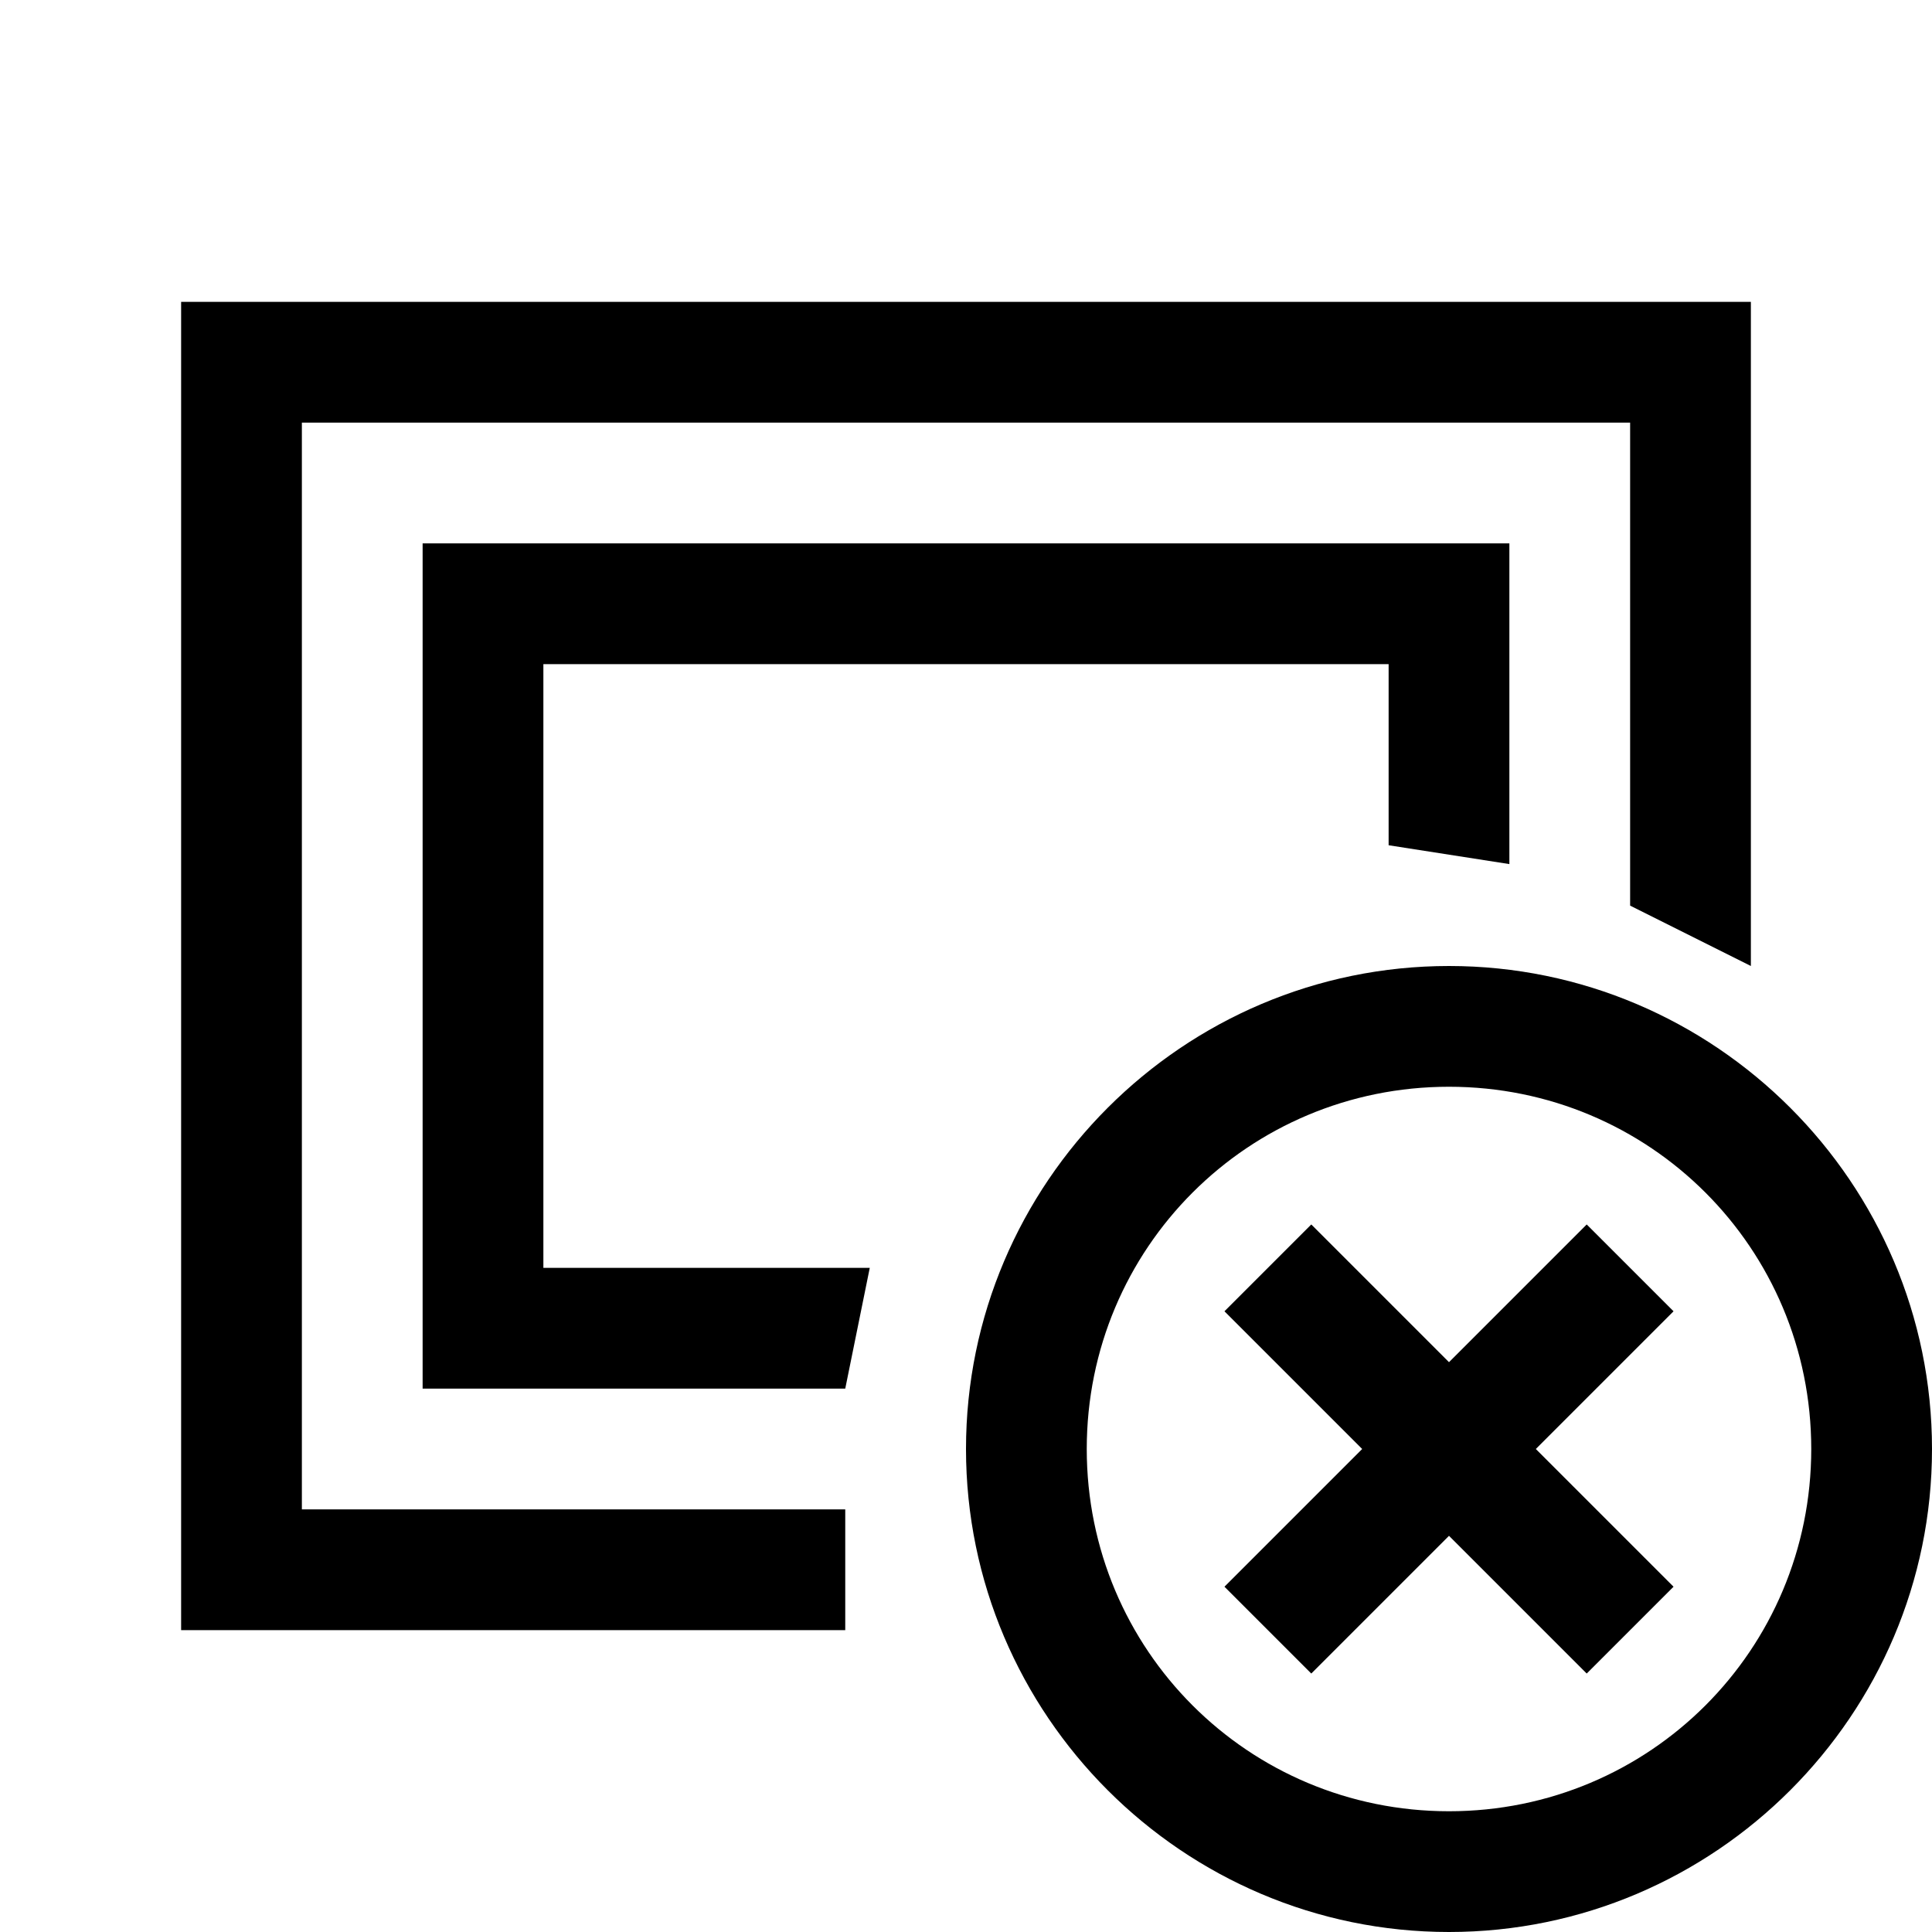
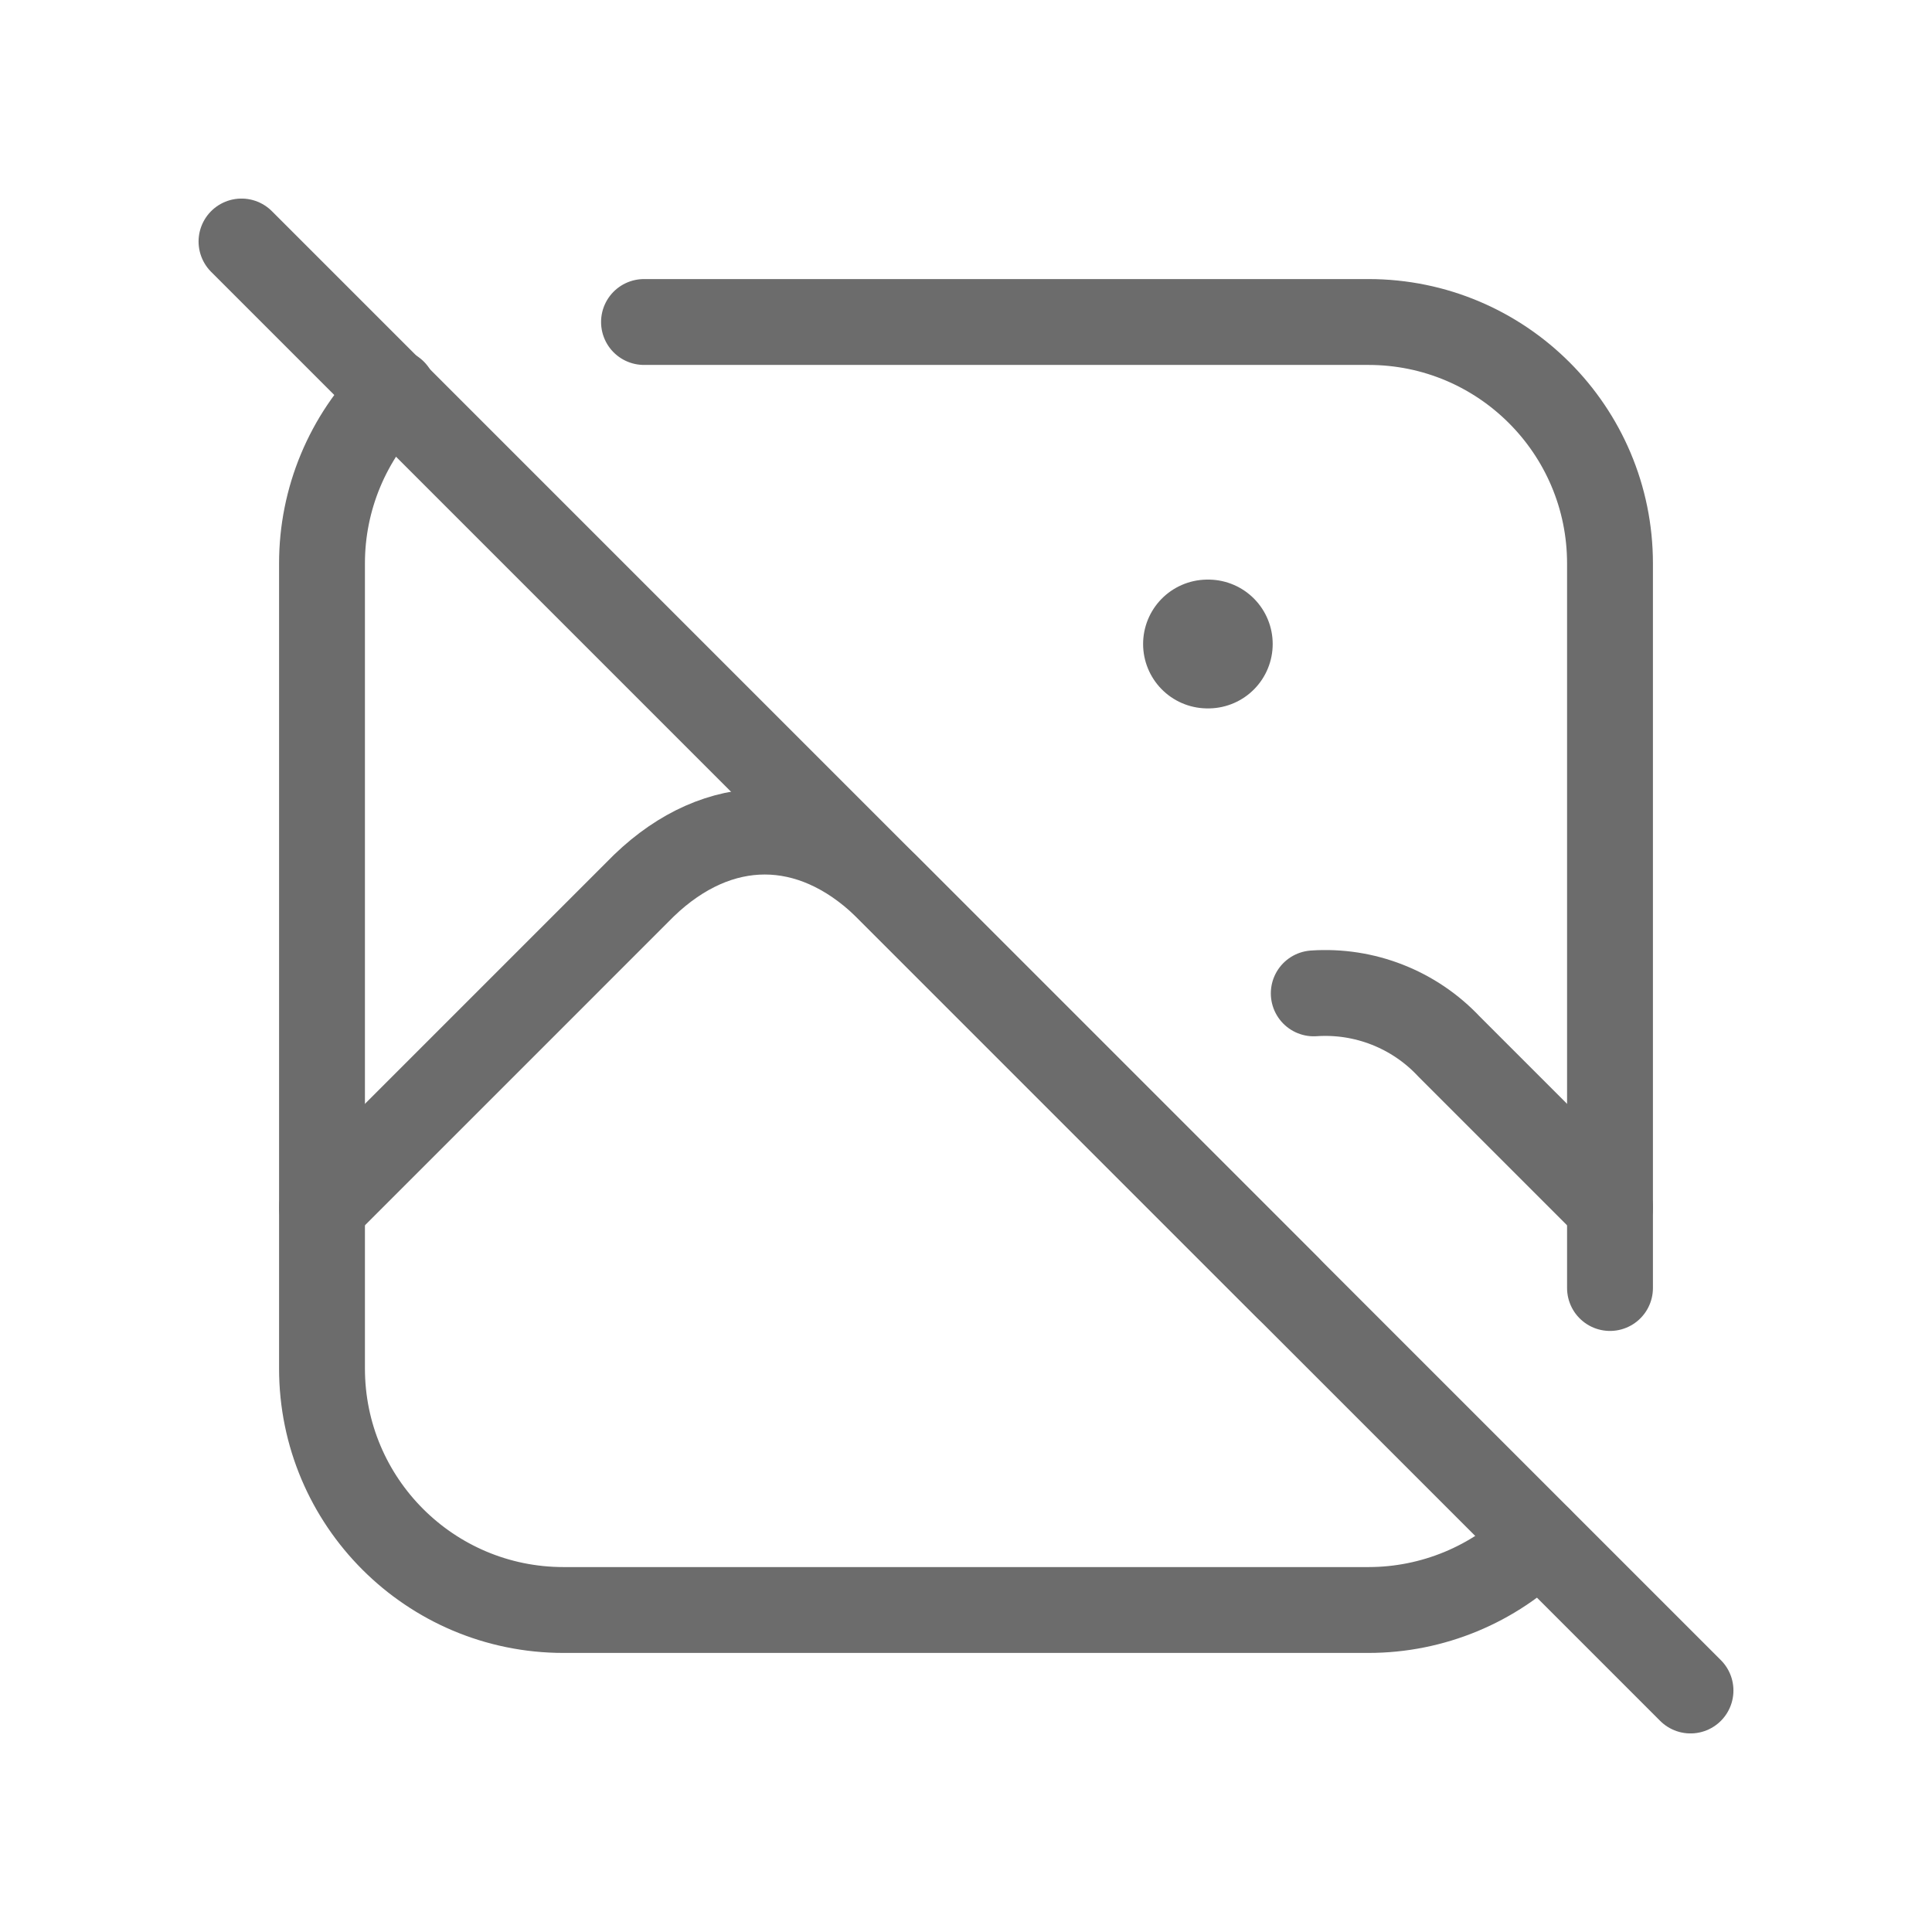
- <svg xmlns="http://www.w3.org/2000/svg" viewBox="0 0 32 32">
-   <path d="M 3 5 L 3 27 L 14 27 L 14 25 L 5 25 L 5 7 L 27 7 L 27 15 L 29 16 L 29 5 L 3 5 z M 7 9 L 7 23 L 14 23 L 14.406 21 L 9 21 L 9 11 L 23 11 L 23 14 L 25 14.312 L 25 9 L 7 9 z M 24 16 C 19.594 16 16 19.594 16 24 C 16 28.406 19.594 32 24 32 C 28.406 32 32 28.406 32 24 C 32 19.594 28.406 16 24 16 z M 24 18 C 27.326 18 30 20.674 30 24 C 30 27.326 27.326 30 24 30 C 20.674 30 18 27.326 18 24 C 18 20.674 20.674 18 24 18 z M 21.719 20.281 L 20.281 21.719 L 22.562 24 L 20.281 26.281 L 21.719 27.719 L 24 25.438 L 26.281 27.719 L 27.719 26.281 L 25.438 24 L 27.719 21.719 L 26.281 20.281 L 24 22.562 L 21.719 20.281 z" />
+ <svg xmlns="http://www.w3.org/2000/svg" id="그룹_1474" data-name="그룹 1474" width="90" height="90" viewBox="0 0 90 90">
+   <path id="패스_14826" data-name="패스 14826" d="M0,0H90V90H0Z" fill="none" />
+   <line id="선_5" data-name="선 5" x2="67.5" y2="67.5" transform="translate(11.25 11.25)" fill="none" stroke="#6c6c6c" stroke-linecap="round" stroke-linejoin="round" stroke-width="4" />
+   <path id="패스_14830" data-name="패스 14830" d="M0,0H.037" transform="translate(56.25 30)" fill="none" stroke="#6c6c6c" stroke-linecap="round" stroke-width="6" />
+   <path id="패스_14827" data-name="패스 14827" d="M60.7,60.708A11.25,11.25,0,0,1,52.75,64H15.25A11.25,11.25,0,0,1,4,52.75V15.25A11.228,11.228,0,0,1,7.33,7.259M19,4H52.75A11.25,11.25,0,0,1,64,15.25V49" transform="translate(11 11)" fill="none" stroke="#6c6c6c" stroke-linecap="round" stroke-linejoin="round" stroke-width="4" />
+   <path id="패스_14828" data-name="패스 14828" d="M4,27.842l15-15c3.48-3.349,7.77-3.349,11.25,0L49,31.592" transform="translate(11 28.408)" fill="none" stroke="#6c6c6c" stroke-linecap="round" stroke-linejoin="round" stroke-width="4" />
+   <path id="패스_14829" data-name="패스 14829" d="M16.32,12.366a7.9,7.9,0,0,1,6.3,2.475l7.5,7.5" transform="translate(44.88 33.909)" fill="none" stroke="#6c6c6c" stroke-linecap="round" stroke-linejoin="round" stroke-width="4" />
</svg>
